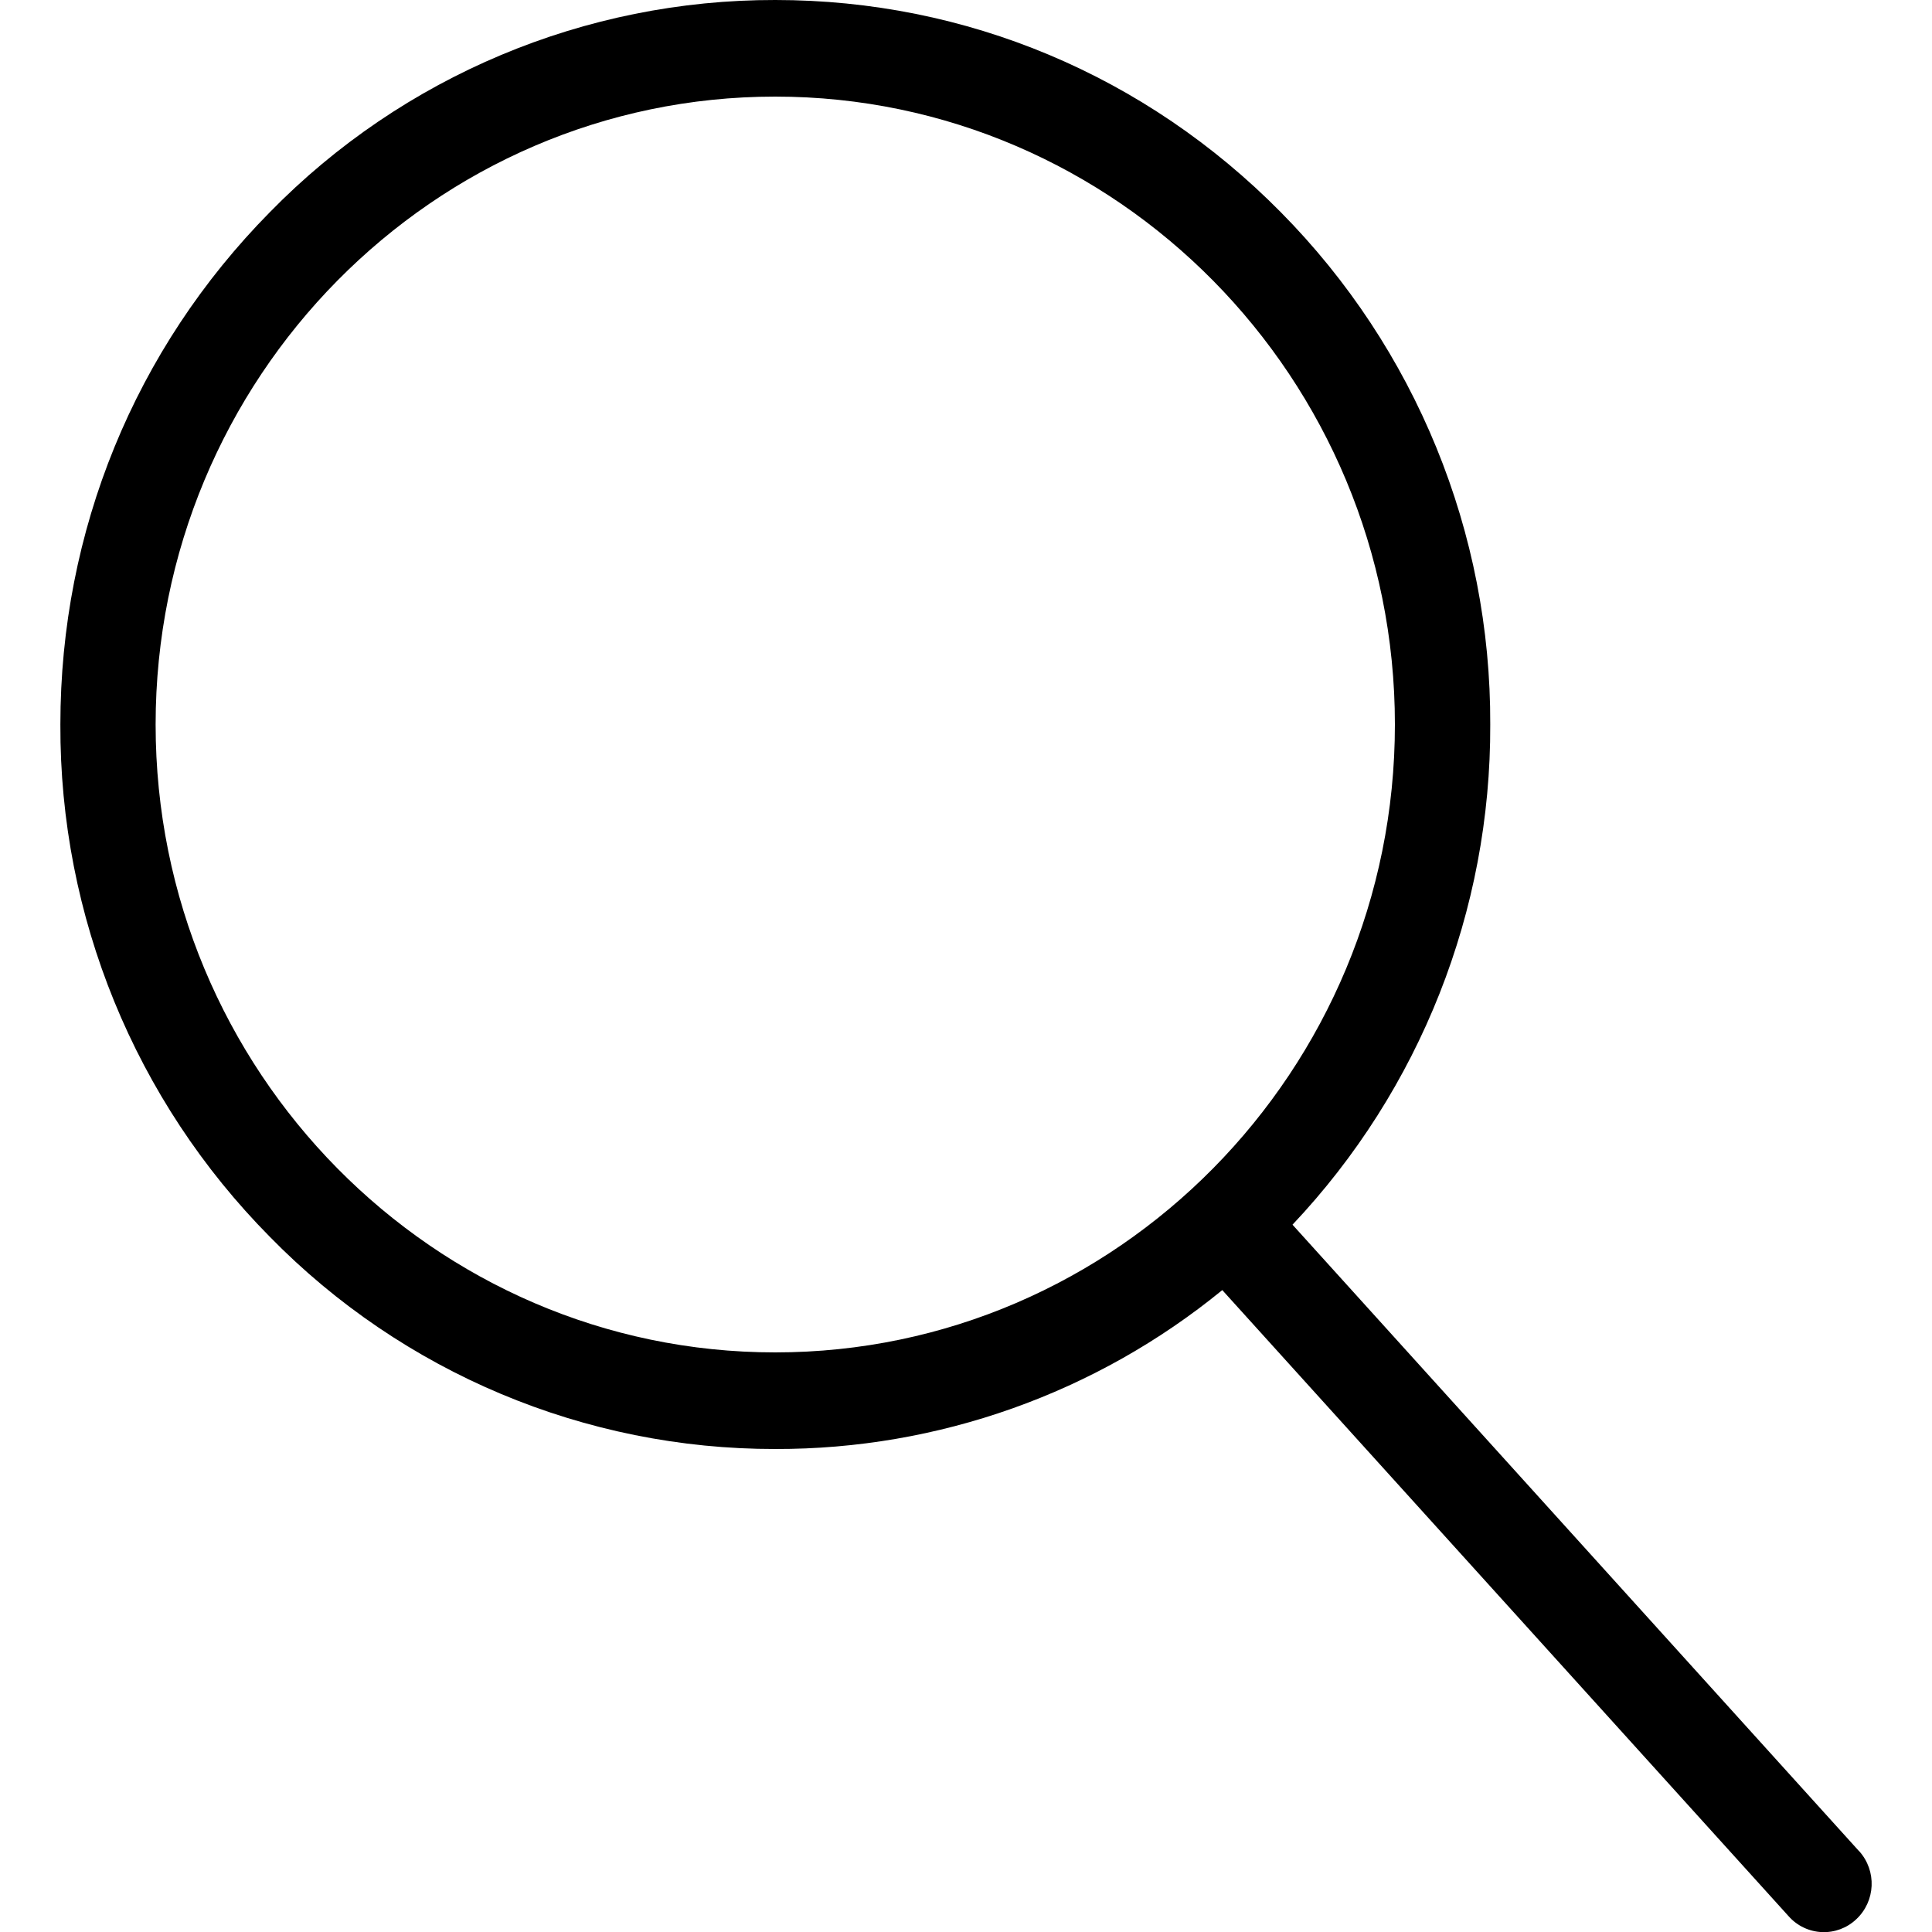
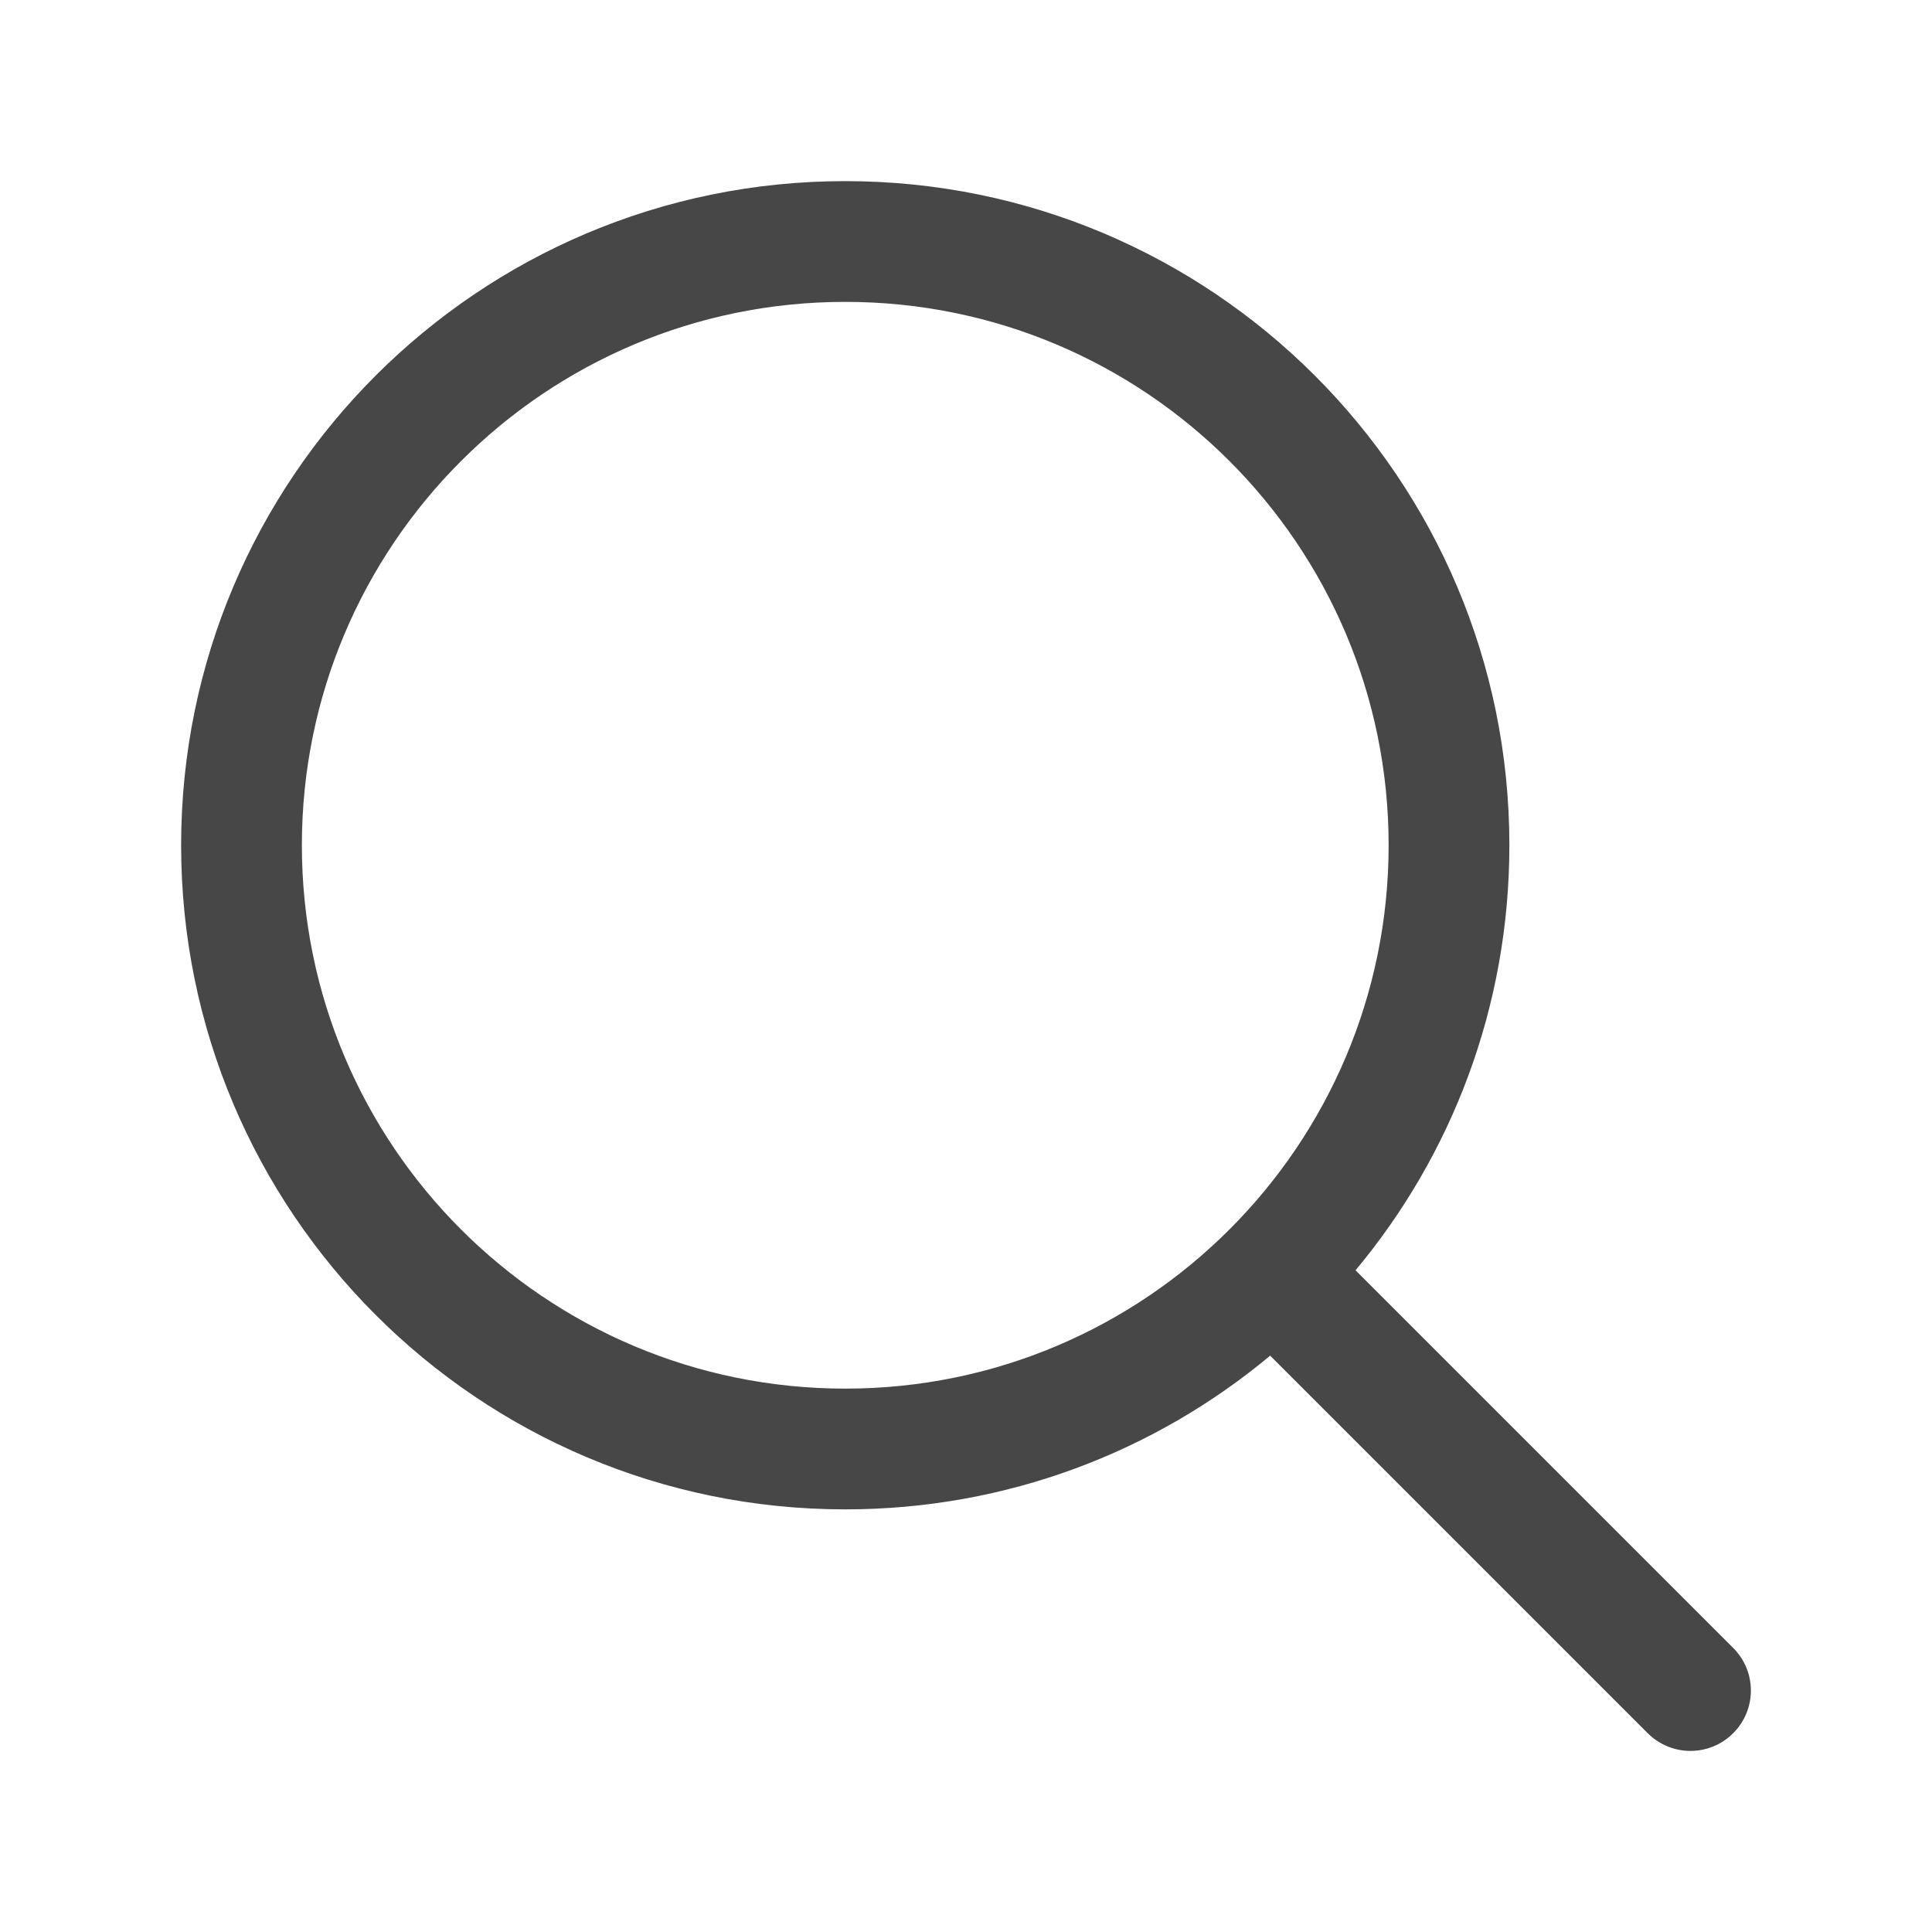
- <svg xmlns="http://www.w3.org/2000/svg" width="20" height="20" viewBox="0 0 20 20">
-   <path fill="currentColor" fill-rule="evenodd" d="m13.38 12.678 5.864 6.484.002.001a.504.504 0 0 1-.031.706.487.487 0 0 1-.698-.031l-5.864-6.483A7.283 7.283 0 0 1 8.026 15a7.307 7.307 0 0 1-5.233-2.197A7.499 7.499 0 0 1 .625 7.5c0-2.003.77-3.886 2.168-5.303A7.302 7.302 0 0 1 8.026 0c1.977 0 3.835.781 5.233 2.197A7.5 7.5 0 0 1 15.427 7.5a7.5 7.5 0 0 1-2.047 5.178ZM8.025 1C4.488 1 1.611 3.916 1.611 7.5S4.488 14 8.025 14s6.415-2.916 6.415-6.5S11.562 1 8.025 1Z" />
+ <svg xmlns="http://www.w3.org/2000/svg" width="16" height="16" viewBox="0 0 16 16" fill="none">
+   <path fill-rule="evenodd" clip-rule="evenodd" d="M7 1.5C3.962 1.5 1.5 3.962 1.5 7C1.5 10.038 3.962 12.5 7 12.5C8.339 12.5 9.566 12.022 10.519 11.227L13.646 14.354C13.842 14.549 14.158 14.549 14.353 14.354C14.549 14.159 14.549 13.842 14.353 13.647L11.226 10.52C12.022 9.566 12.5 8.339 12.5 7C12.5 3.962 10.038 1.5 7 1.5ZM2.5 7C2.5 4.515 4.515 2.5 7 2.5C9.485 2.5 11.5 4.515 11.5 7C11.5 9.485 9.485 11.5 7 11.5C4.515 11.5 2.5 9.485 2.5 7Z" fill="black" fill-opacity="0.72" />
</svg>
